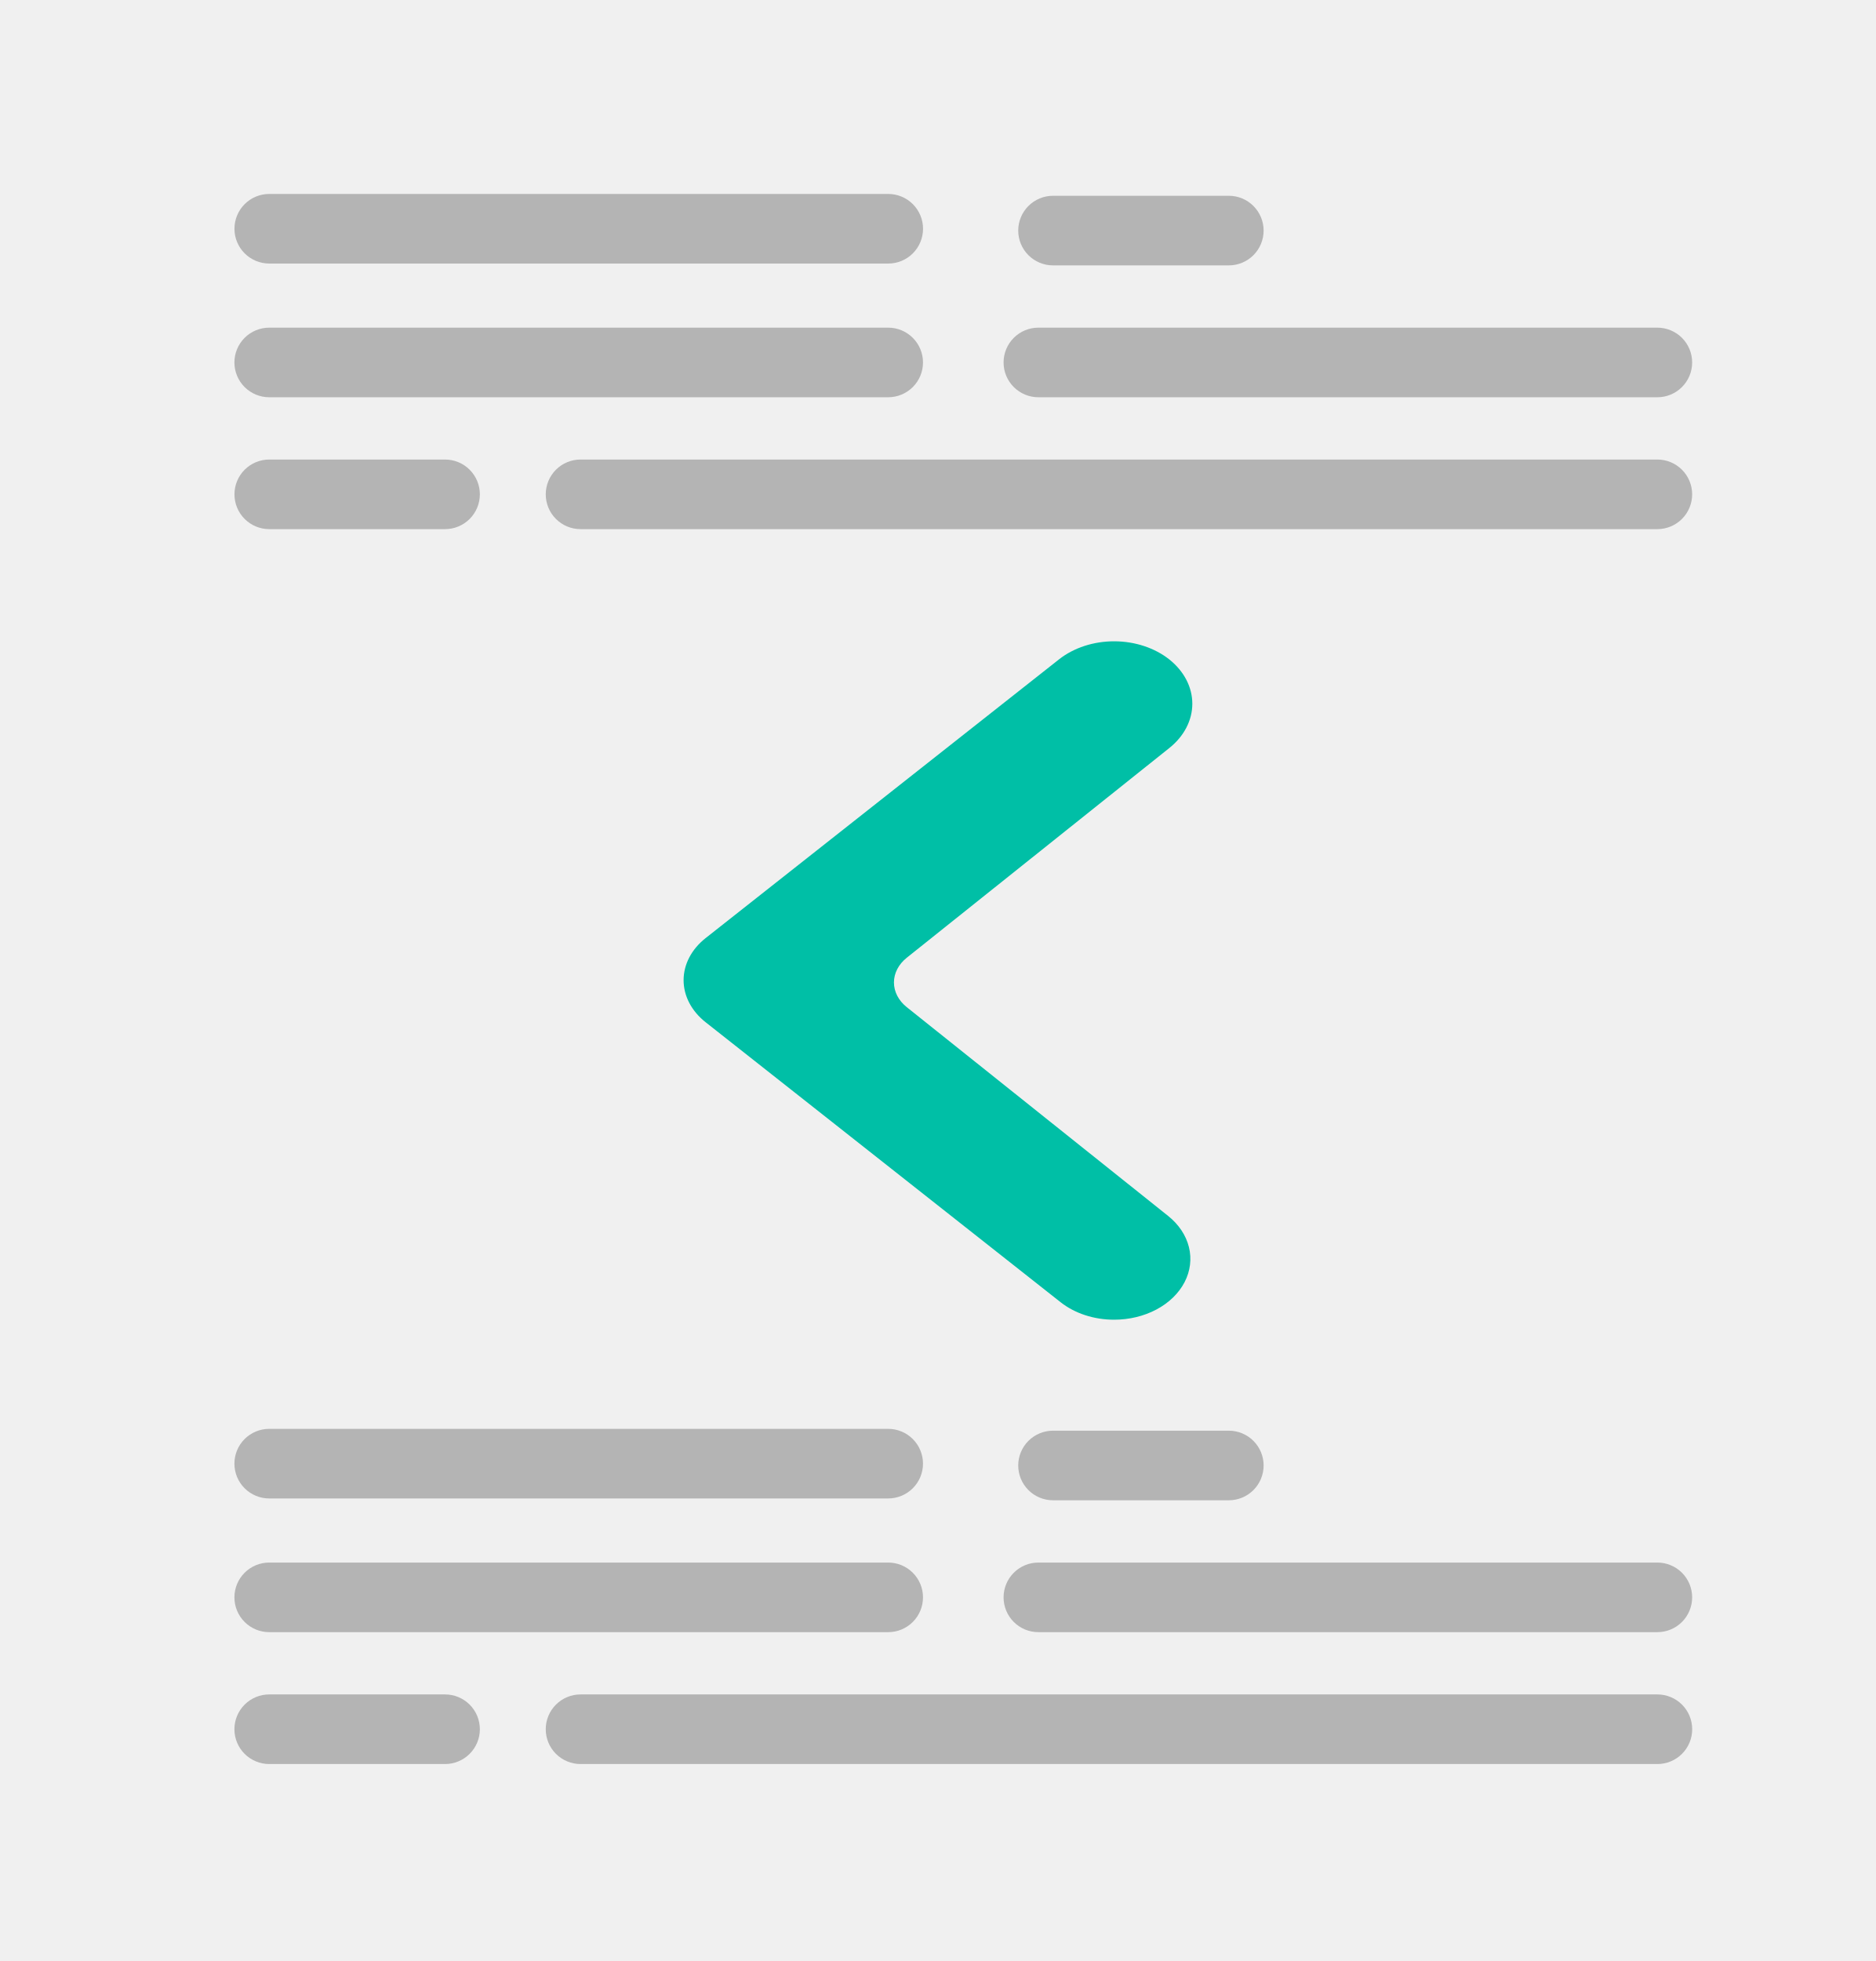
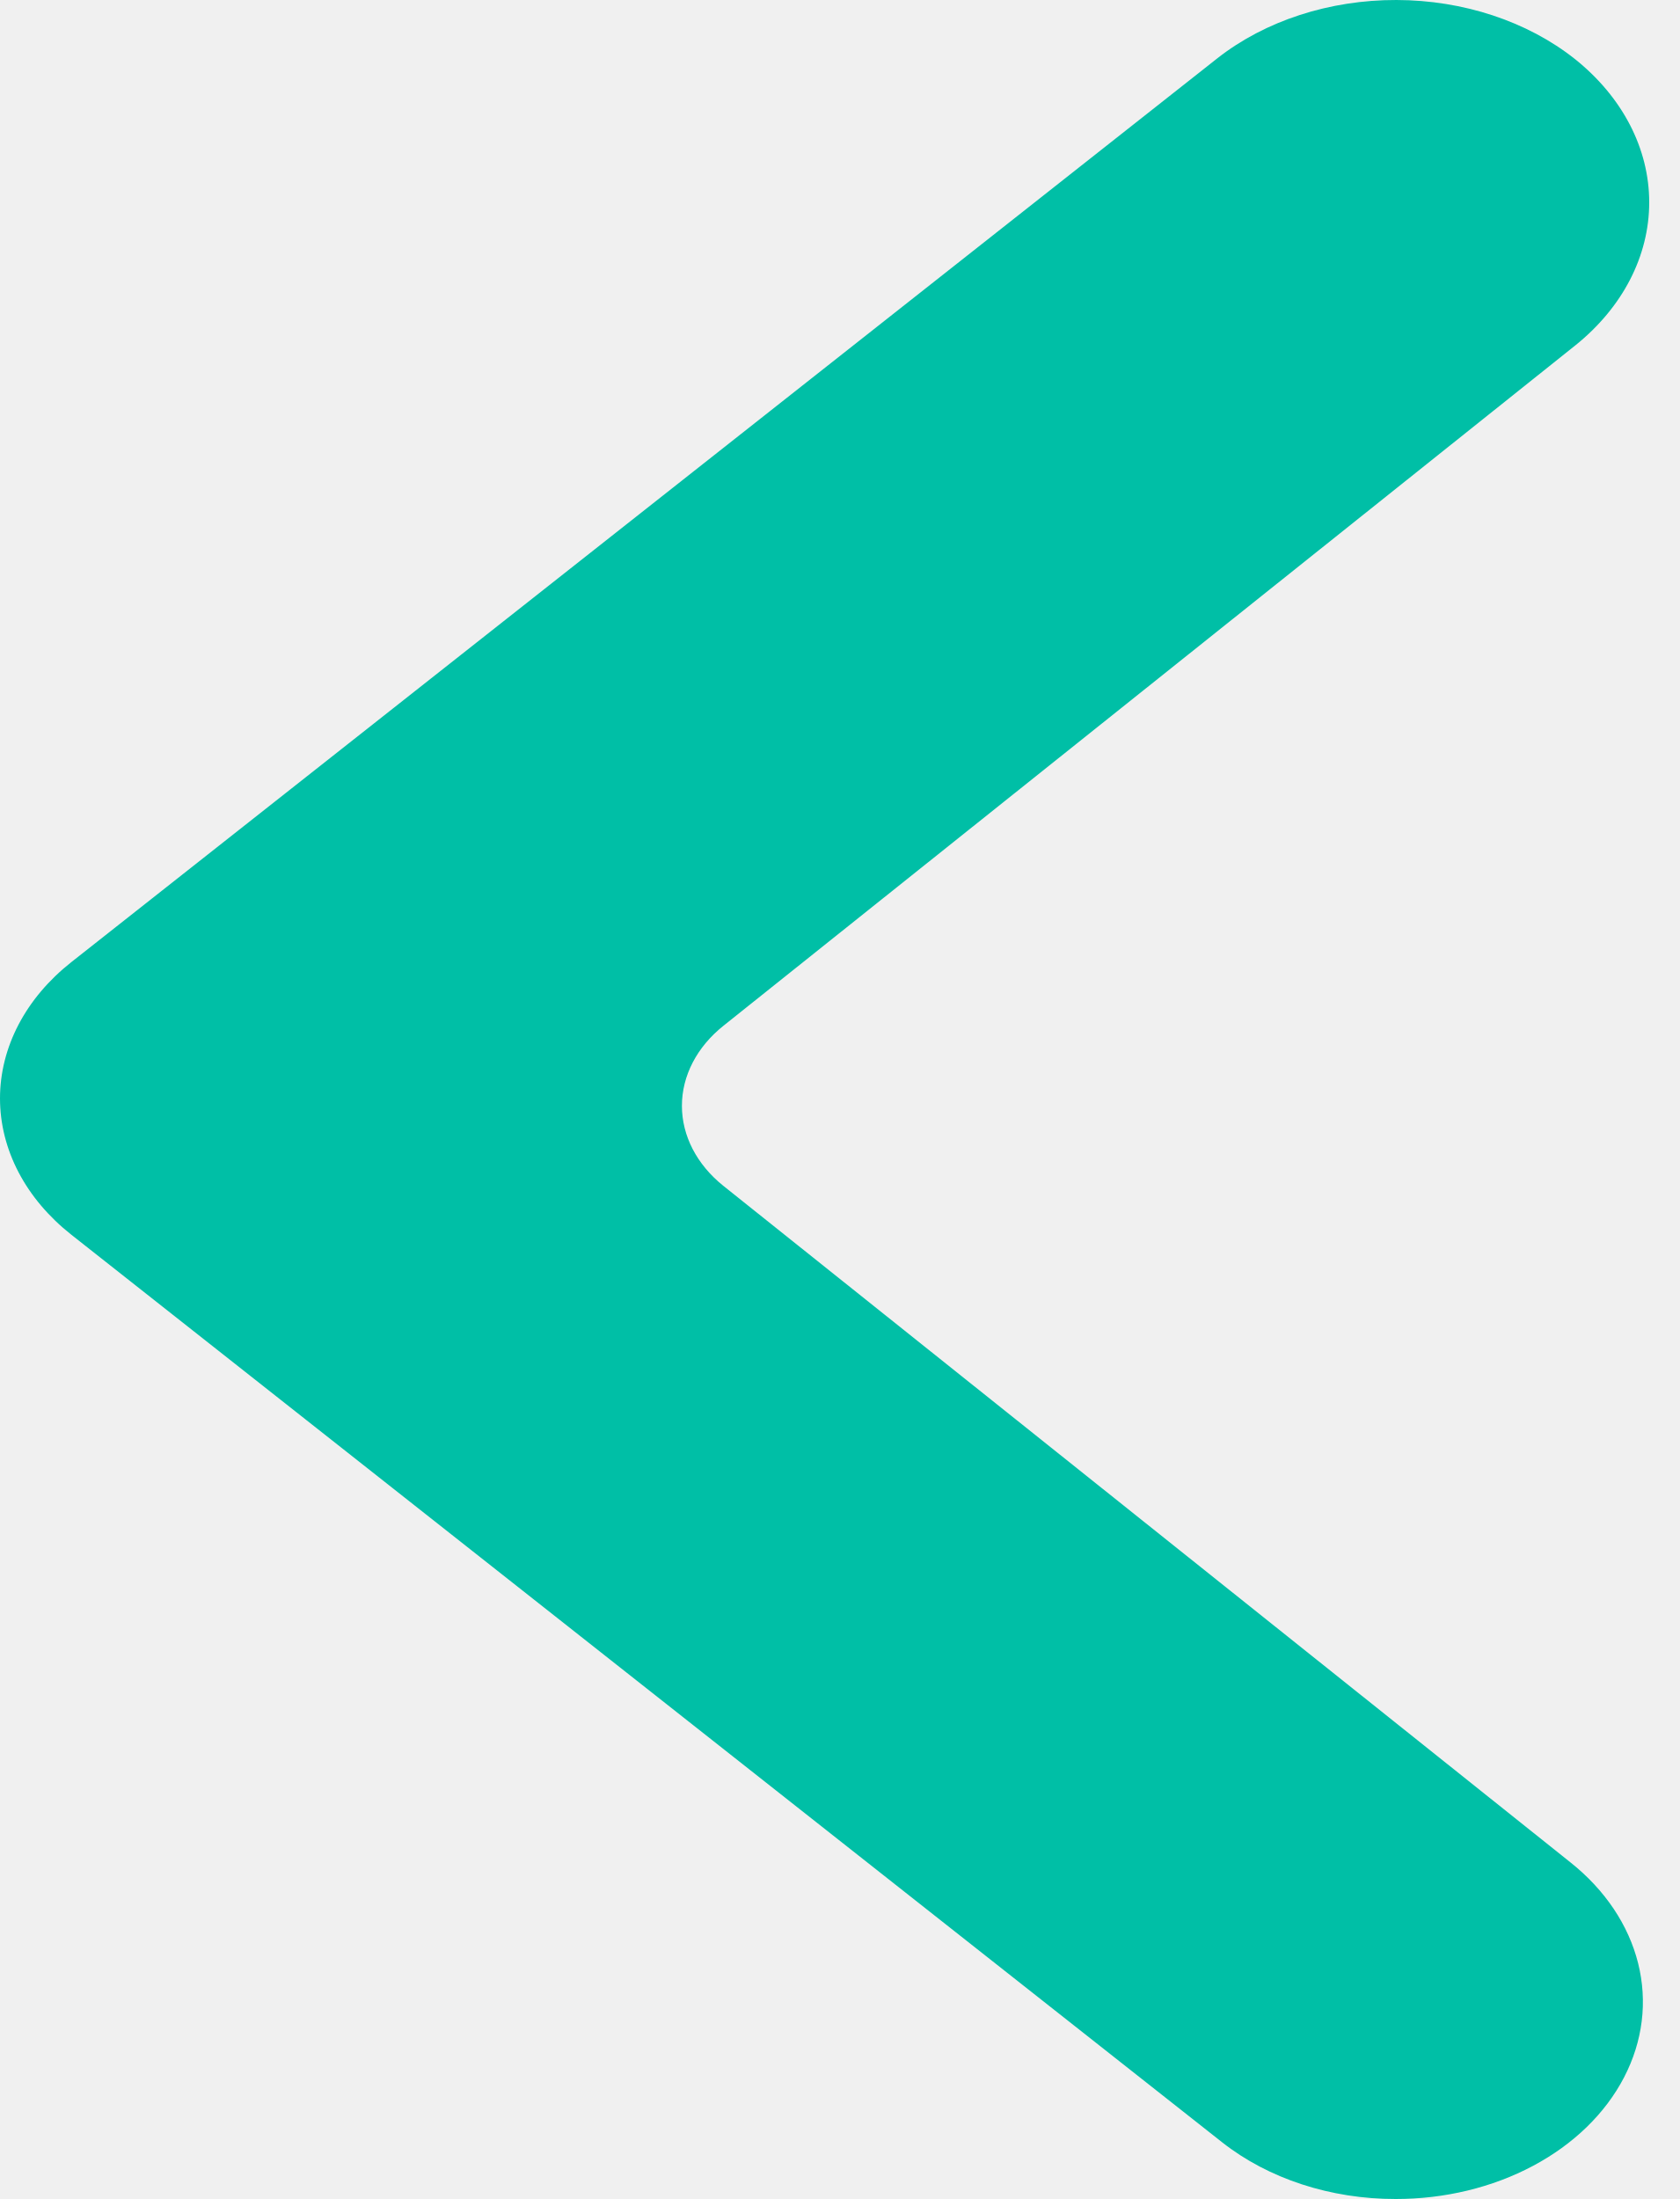
- <svg xmlns="http://www.w3.org/2000/svg" width="354" height="370" viewBox="0 0 354 370" fill="none">
-   <g id="left-nav">
-     <path id="Vector" d="M167.611 74.954H50.802C49.061 74.954 47.391 74.263 46.159 73.031C44.928 71.8 44.236 70.13 44.236 68.388C44.236 66.647 44.928 64.977 46.159 63.745C47.391 62.514 49.061 61.822 50.802 61.822H167.611C169.352 61.822 171.022 62.514 172.253 63.745C173.485 64.977 174.177 66.647 174.177 68.388C174.177 70.13 173.485 71.8 172.253 73.031C171.022 74.263 169.352 74.954 167.611 74.954V74.954Z" fill="#B4B4B4" />
-     <path id="Vector_2" d="M312.757 74.954H195.949C194.207 74.954 192.537 74.263 191.306 73.031C190.074 71.8 189.382 70.13 189.382 68.388C189.382 66.647 190.074 64.977 191.306 63.745C192.537 62.514 194.207 61.822 195.949 61.822H312.757C314.498 61.822 316.168 62.514 317.4 63.745C318.631 64.977 319.323 66.647 319.323 68.388C319.323 70.13 318.631 71.8 317.4 73.031C316.168 74.263 314.498 74.954 312.757 74.954V74.954Z" fill="#B4B4B4" />
-     <path id="Vector_3" d="M312.757 99.837H109.552C107.811 99.837 106.14 99.145 104.909 97.913C103.678 96.682 102.986 95.012 102.986 93.27C102.986 91.529 103.678 89.859 104.909 88.628C106.14 87.396 107.811 86.704 109.552 86.704H312.757C314.498 86.704 316.168 87.396 317.4 88.628C318.631 89.859 319.323 91.529 319.323 93.27C319.323 95.012 318.631 96.682 317.4 97.913C316.168 99.145 314.498 99.837 312.757 99.837Z" fill="#B4B4B4" />
-     <path id="Vector_4" d="M167.611 49.727H50.802C49.062 49.724 47.394 49.032 46.165 47.801C44.935 46.569 44.244 44.901 44.244 43.161C44.244 41.42 44.935 39.752 46.165 38.52C47.394 37.289 49.062 36.597 50.802 36.594H167.611C168.473 36.593 169.328 36.762 170.126 37.092C170.923 37.421 171.648 37.905 172.259 38.515C172.869 39.125 173.354 39.849 173.684 40.646C174.015 41.443 174.185 42.298 174.185 43.161C174.185 44.023 174.015 44.878 173.684 45.675C173.354 46.472 172.869 47.197 172.259 47.806C171.648 48.416 170.923 48.9 170.126 49.229C169.328 49.559 168.473 49.728 167.611 49.727V49.727Z" fill="#B4B4B4" />
-     <path id="Vector_5" d="M231.889 50.072H198.713C196.972 50.072 195.302 49.38 194.07 48.149C192.839 46.918 192.147 45.248 192.147 43.506C192.147 41.765 192.839 40.095 194.07 38.863C195.302 37.632 196.972 36.94 198.713 36.94H231.889C233.631 36.94 235.301 37.632 236.532 38.863C237.764 40.095 238.456 41.765 238.456 43.506C238.456 45.248 237.764 46.918 236.532 48.149C235.301 49.38 233.631 50.072 231.889 50.072Z" fill="#B4B4B4" />
-     <path id="Vector_6" d="M83.979 99.837H50.802C49.062 99.835 47.394 99.142 46.165 97.911C44.935 96.68 44.244 95.011 44.244 93.27C44.244 91.531 44.935 89.862 46.165 88.63C47.394 87.399 49.062 86.707 50.802 86.704H83.979C84.842 86.703 85.696 86.872 86.494 87.202C87.291 87.531 88.016 88.015 88.627 88.625C89.237 89.234 89.722 89.959 90.052 90.756C90.383 91.553 90.553 92.408 90.553 93.27C90.553 94.133 90.383 94.988 90.052 95.785C89.722 96.582 89.237 97.306 88.627 97.916C88.016 98.526 87.291 99.01 86.494 99.339C85.696 99.669 84.842 99.838 83.979 99.837Z" fill="#B4B4B4" />
-     <path id="Vector_7" d="M167.611 307.954H50.802C49.061 307.954 47.391 307.263 46.159 306.031C44.928 304.8 44.236 303.13 44.236 301.388C44.236 299.647 44.928 297.977 46.159 296.745C47.391 295.514 49.061 294.822 50.802 294.822H167.611C168.473 294.822 169.327 294.992 170.123 295.322C170.92 295.652 171.644 296.136 172.253 296.745C172.863 297.355 173.347 298.079 173.677 298.876C174.007 299.672 174.177 300.526 174.177 301.388C174.177 302.251 174.007 303.104 173.677 303.901C173.347 304.698 172.863 305.422 172.253 306.031C171.644 306.641 170.92 307.125 170.123 307.455C169.327 307.785 168.473 307.954 167.611 307.954V307.954Z" fill="#B4B4B4" />
-     <path id="Vector_8" d="M312.757 307.954H195.949C194.207 307.954 192.537 307.263 191.306 306.031C190.074 304.8 189.382 303.13 189.382 301.388C189.382 299.647 190.074 297.977 191.306 296.745C192.537 295.514 194.207 294.822 195.949 294.822H312.757C313.619 294.822 314.473 294.992 315.269 295.322C316.066 295.652 316.79 296.136 317.4 296.745C318.009 297.355 318.493 298.079 318.823 298.876C319.153 299.672 319.323 300.526 319.323 301.388C319.323 302.251 319.153 303.104 318.823 303.901C318.493 304.698 318.009 305.422 317.4 306.031C316.79 306.641 316.066 307.125 315.269 307.455C314.473 307.785 313.619 307.954 312.757 307.954V307.954Z" fill="#B4B4B4" />
-     <path id="Vector_9" d="M312.757 332.837H109.552C107.811 332.837 106.14 332.145 104.909 330.914C103.678 329.682 102.986 328.012 102.986 326.271C102.986 324.529 103.678 322.859 104.909 321.628C106.14 320.396 107.811 319.704 109.552 319.704H312.757C313.62 319.703 314.474 319.872 315.272 320.202C316.07 320.531 316.794 321.015 317.405 321.625C318.015 322.235 318.5 322.959 318.83 323.756C319.161 324.553 319.331 325.408 319.331 326.271C319.331 327.133 319.161 327.988 318.83 328.785C318.5 329.582 318.015 330.307 317.405 330.916C316.794 331.526 316.07 332.01 315.272 332.339C314.474 332.669 313.62 332.838 312.757 332.837Z" fill="#B4B4B4" />
-     <path id="Vector_10" d="M167.611 282.727H50.802C49.061 282.727 47.391 282.035 46.159 280.803C44.928 279.572 44.236 277.902 44.236 276.161C44.236 274.419 44.928 272.749 46.159 271.518C47.391 270.286 49.061 269.594 50.802 269.594H167.611C169.352 269.594 171.022 270.286 172.253 271.518C173.485 272.749 174.177 274.419 174.177 276.161C174.177 277.902 173.485 279.572 172.253 280.803C171.022 282.035 169.352 282.727 167.611 282.727Z" fill="#B4B4B4" />
-     <path id="Vector_11" d="M231.889 283.072H198.713C196.972 283.072 195.302 282.38 194.07 281.149C192.839 279.918 192.147 278.248 192.147 276.506C192.147 274.765 192.839 273.095 194.07 271.863C195.302 270.632 196.972 269.94 198.713 269.94H231.889C233.631 269.94 235.301 270.632 236.532 271.863C237.764 273.095 238.456 274.765 238.456 276.506C238.456 278.248 237.764 279.918 236.532 281.149C235.301 282.38 233.631 283.072 231.889 283.072V283.072Z" fill="#B4B4B4" />
-     <path id="Vector_12" d="M83.979 332.837H50.802C49.061 332.837 47.391 332.145 46.159 330.914C44.928 329.682 44.236 328.012 44.236 326.271C44.236 324.529 44.928 322.859 46.159 321.628C47.391 320.396 49.061 319.704 50.802 319.704H83.979C84.842 319.703 85.696 319.872 86.494 320.202C87.291 320.531 88.016 321.015 88.627 321.625C89.237 322.235 89.722 322.959 90.052 323.756C90.383 324.553 90.553 325.408 90.553 326.271C90.553 327.133 90.383 327.988 90.052 328.785C89.722 329.582 89.237 330.307 88.627 330.916C88.016 331.526 87.291 332.01 86.494 332.339C85.696 332.669 84.842 332.838 83.979 332.837Z" fill="#B4B4B4" />
+ <svg xmlns="http://www.w3.org/2000/svg" width="42" height="55" viewBox="0 0 42 55" fill="none">
+   <g id="left-nav" clip-path="url(#clip0)">
    <g id="arrow">
-       <path id="Vector_13" d="M210.243 249C206.462 249.007 202.83 247.82 200.139 245.698L133.151 192.871C131.836 191.834 130.792 190.598 130.08 189.236C129.367 187.875 129 186.413 129 184.937C129 183.461 129.367 182 130.08 180.638C130.792 179.276 131.836 178.041 133.151 177.004L199.868 124.389C202.647 122.208 206.392 120.99 210.289 121C214.185 121.01 217.92 122.247 220.682 124.442C223.447 126.655 225 129.653 225 132.779C225 135.906 223.447 138.904 220.683 141.117L171.107 180.71C169.562 181.946 168.695 183.621 168.695 185.368C168.695 187.114 169.562 188.79 171.107 190.026L220.414 229.404C222.427 231.009 223.799 233.055 224.355 235.283C224.911 237.511 224.626 239.82 223.537 241.919C222.448 244.018 220.603 245.811 218.237 247.071C215.87 248.332 213.088 249.003 210.243 249V249Z" fill="#00BFA6" />
+       <path id="Vector" d="M34.909 55C33.284 55.003 31.724 54.493 30.567 53.581L1.784 30.882C1.219 30.436 0.77 29.905 0.464 29.32C0.158 28.735 0 28.107 0 27.473C0 26.839 0.158 26.211 0.464 25.626C0.77 25.041 1.219 24.51 1.784 24.064L30.451 1.456C31.645 0.519 33.254 -0.004 34.929 2.52595e-05C36.603 0.004 38.208 0.536 39.395 1.479C40.583 2.43 41.25 3.718 41.25 5.061C41.25 6.405 40.583 7.693 39.395 8.644L18.093 25.657C17.429 26.188 17.056 26.908 17.056 27.658C17.056 28.409 17.429 29.128 18.093 29.66L39.279 46.58C40.145 47.269 40.734 48.148 40.973 49.106C41.212 50.063 41.09 51.056 40.621 51.957C40.153 52.859 39.361 53.63 38.344 54.171C37.327 54.713 36.132 55.001 34.909 55V55Z" fill="#00BFA6" />
    </g>
  </g>
+   <defs>
+     <clipPath id="clip0">
+       <rect width="41.25" height="55" fill="white" />
+     </clipPath>
+   </defs>
</svg>
